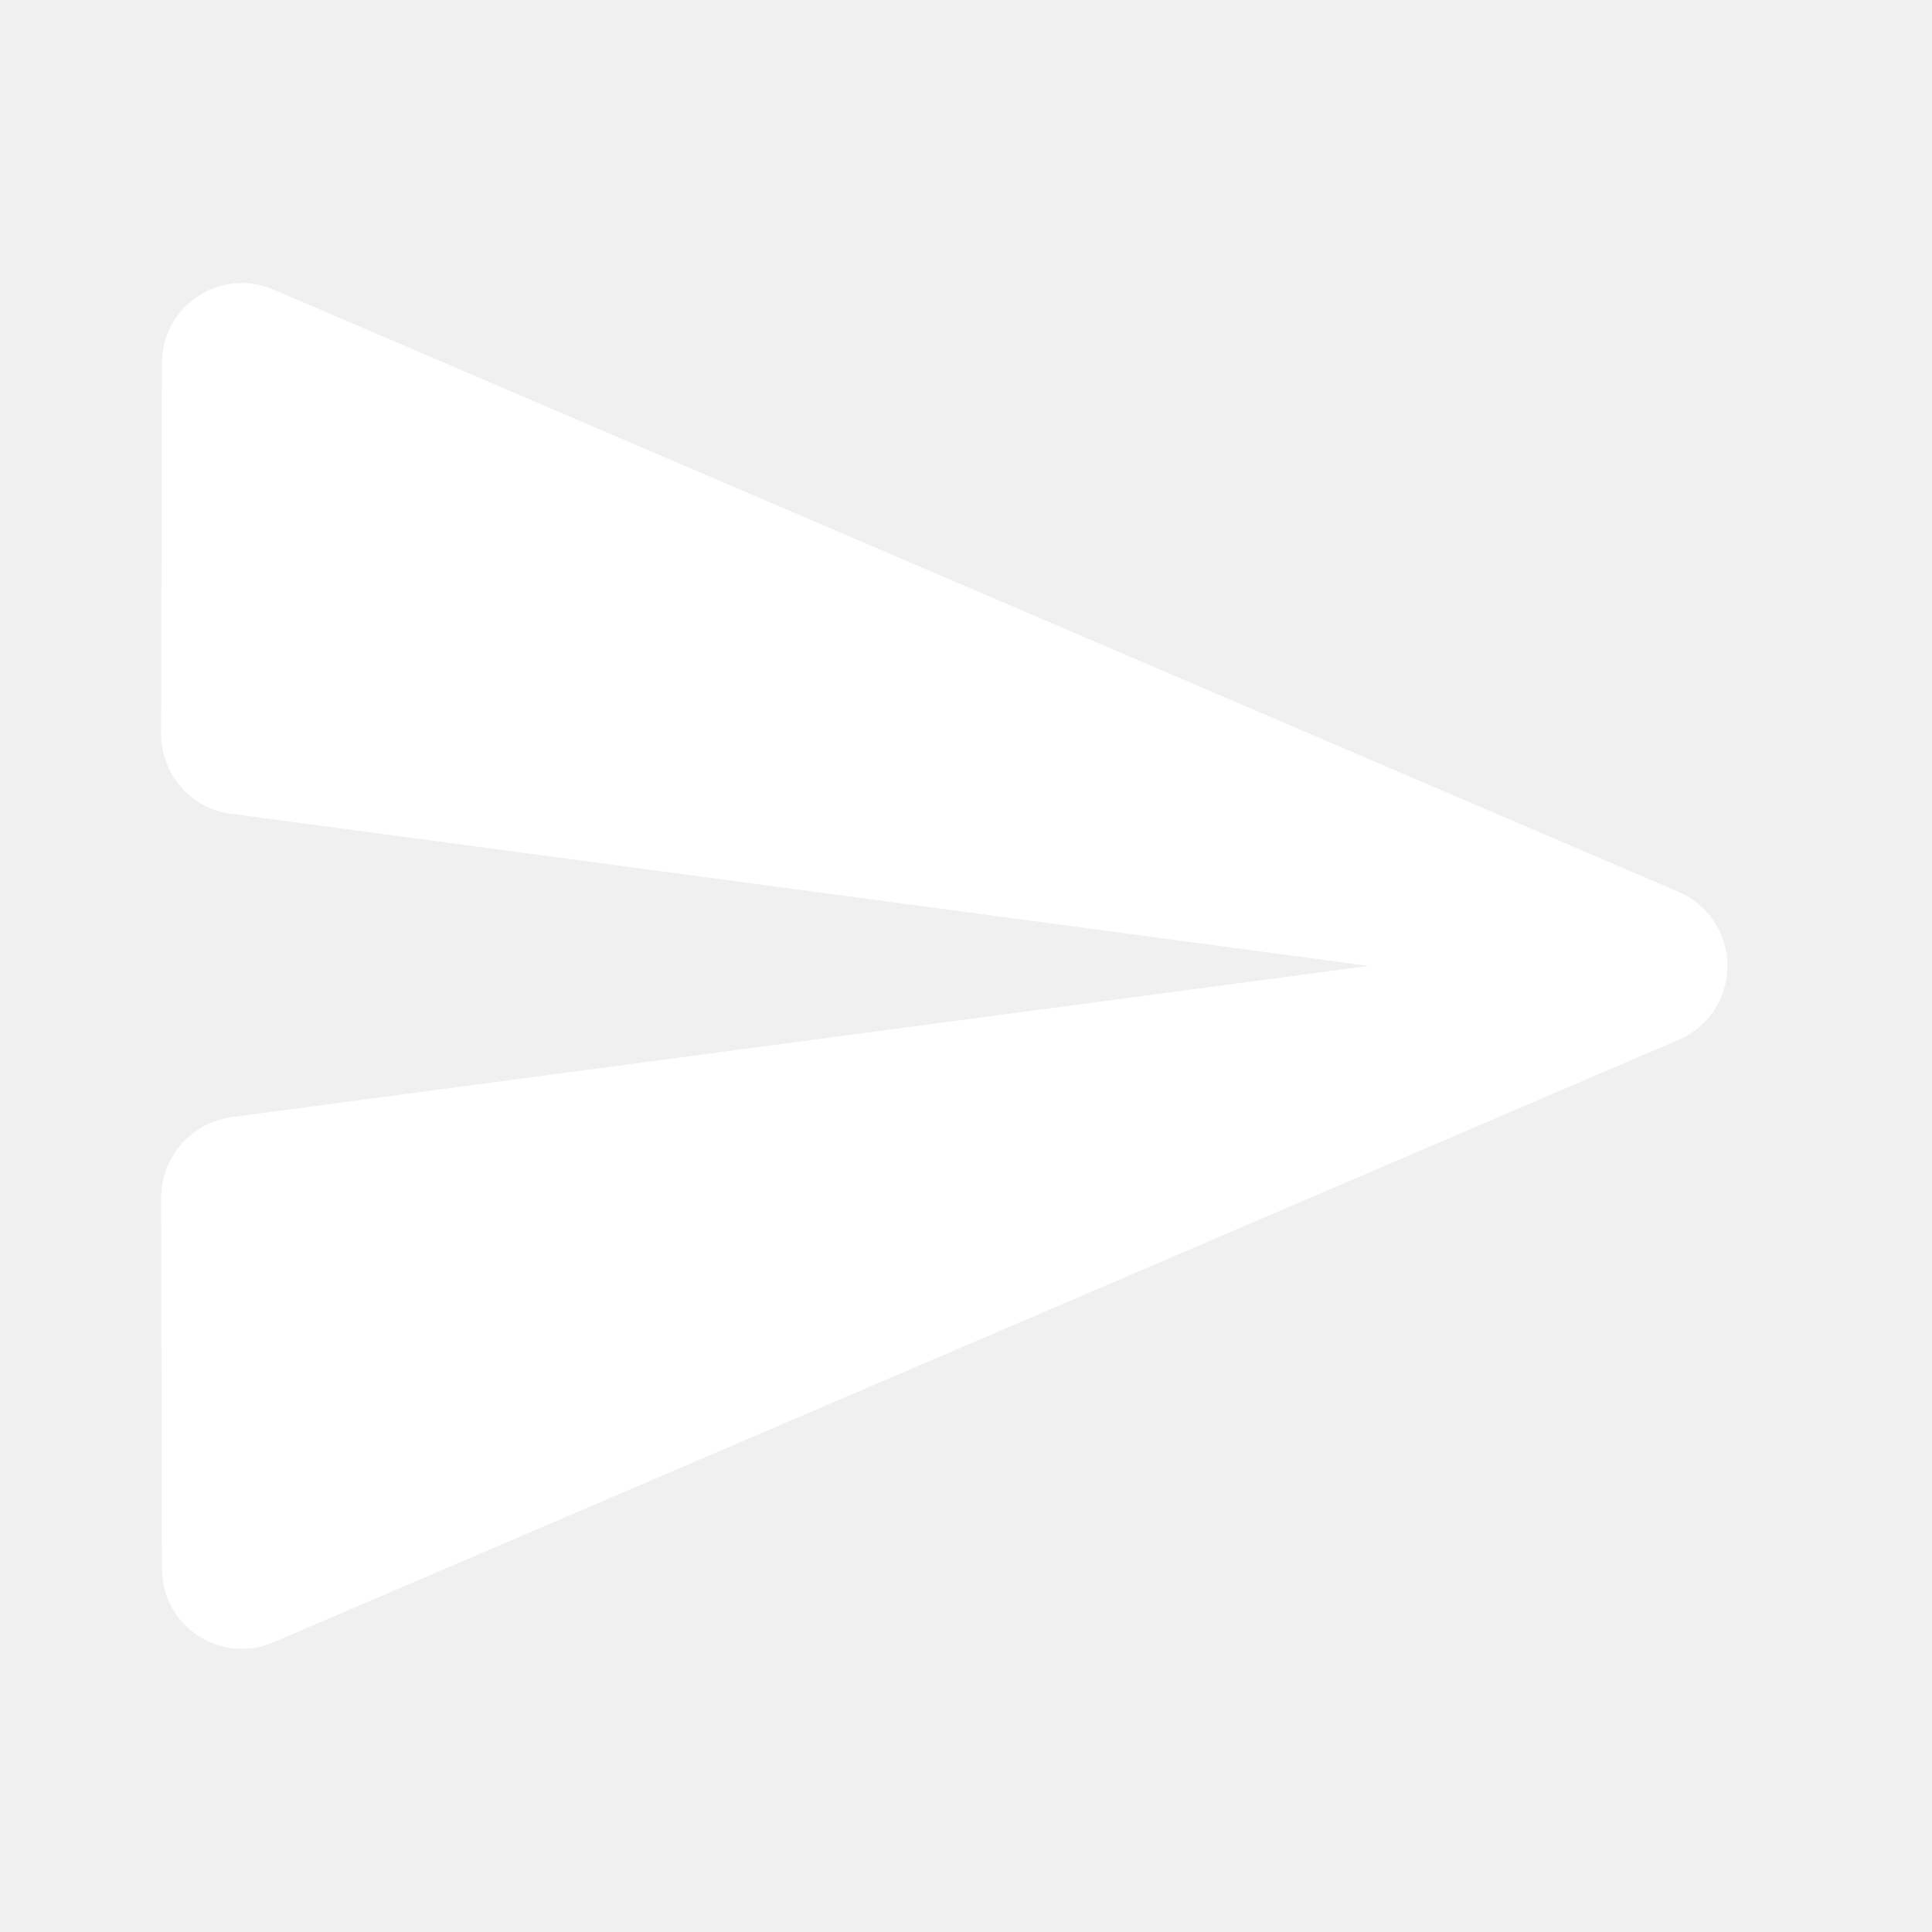
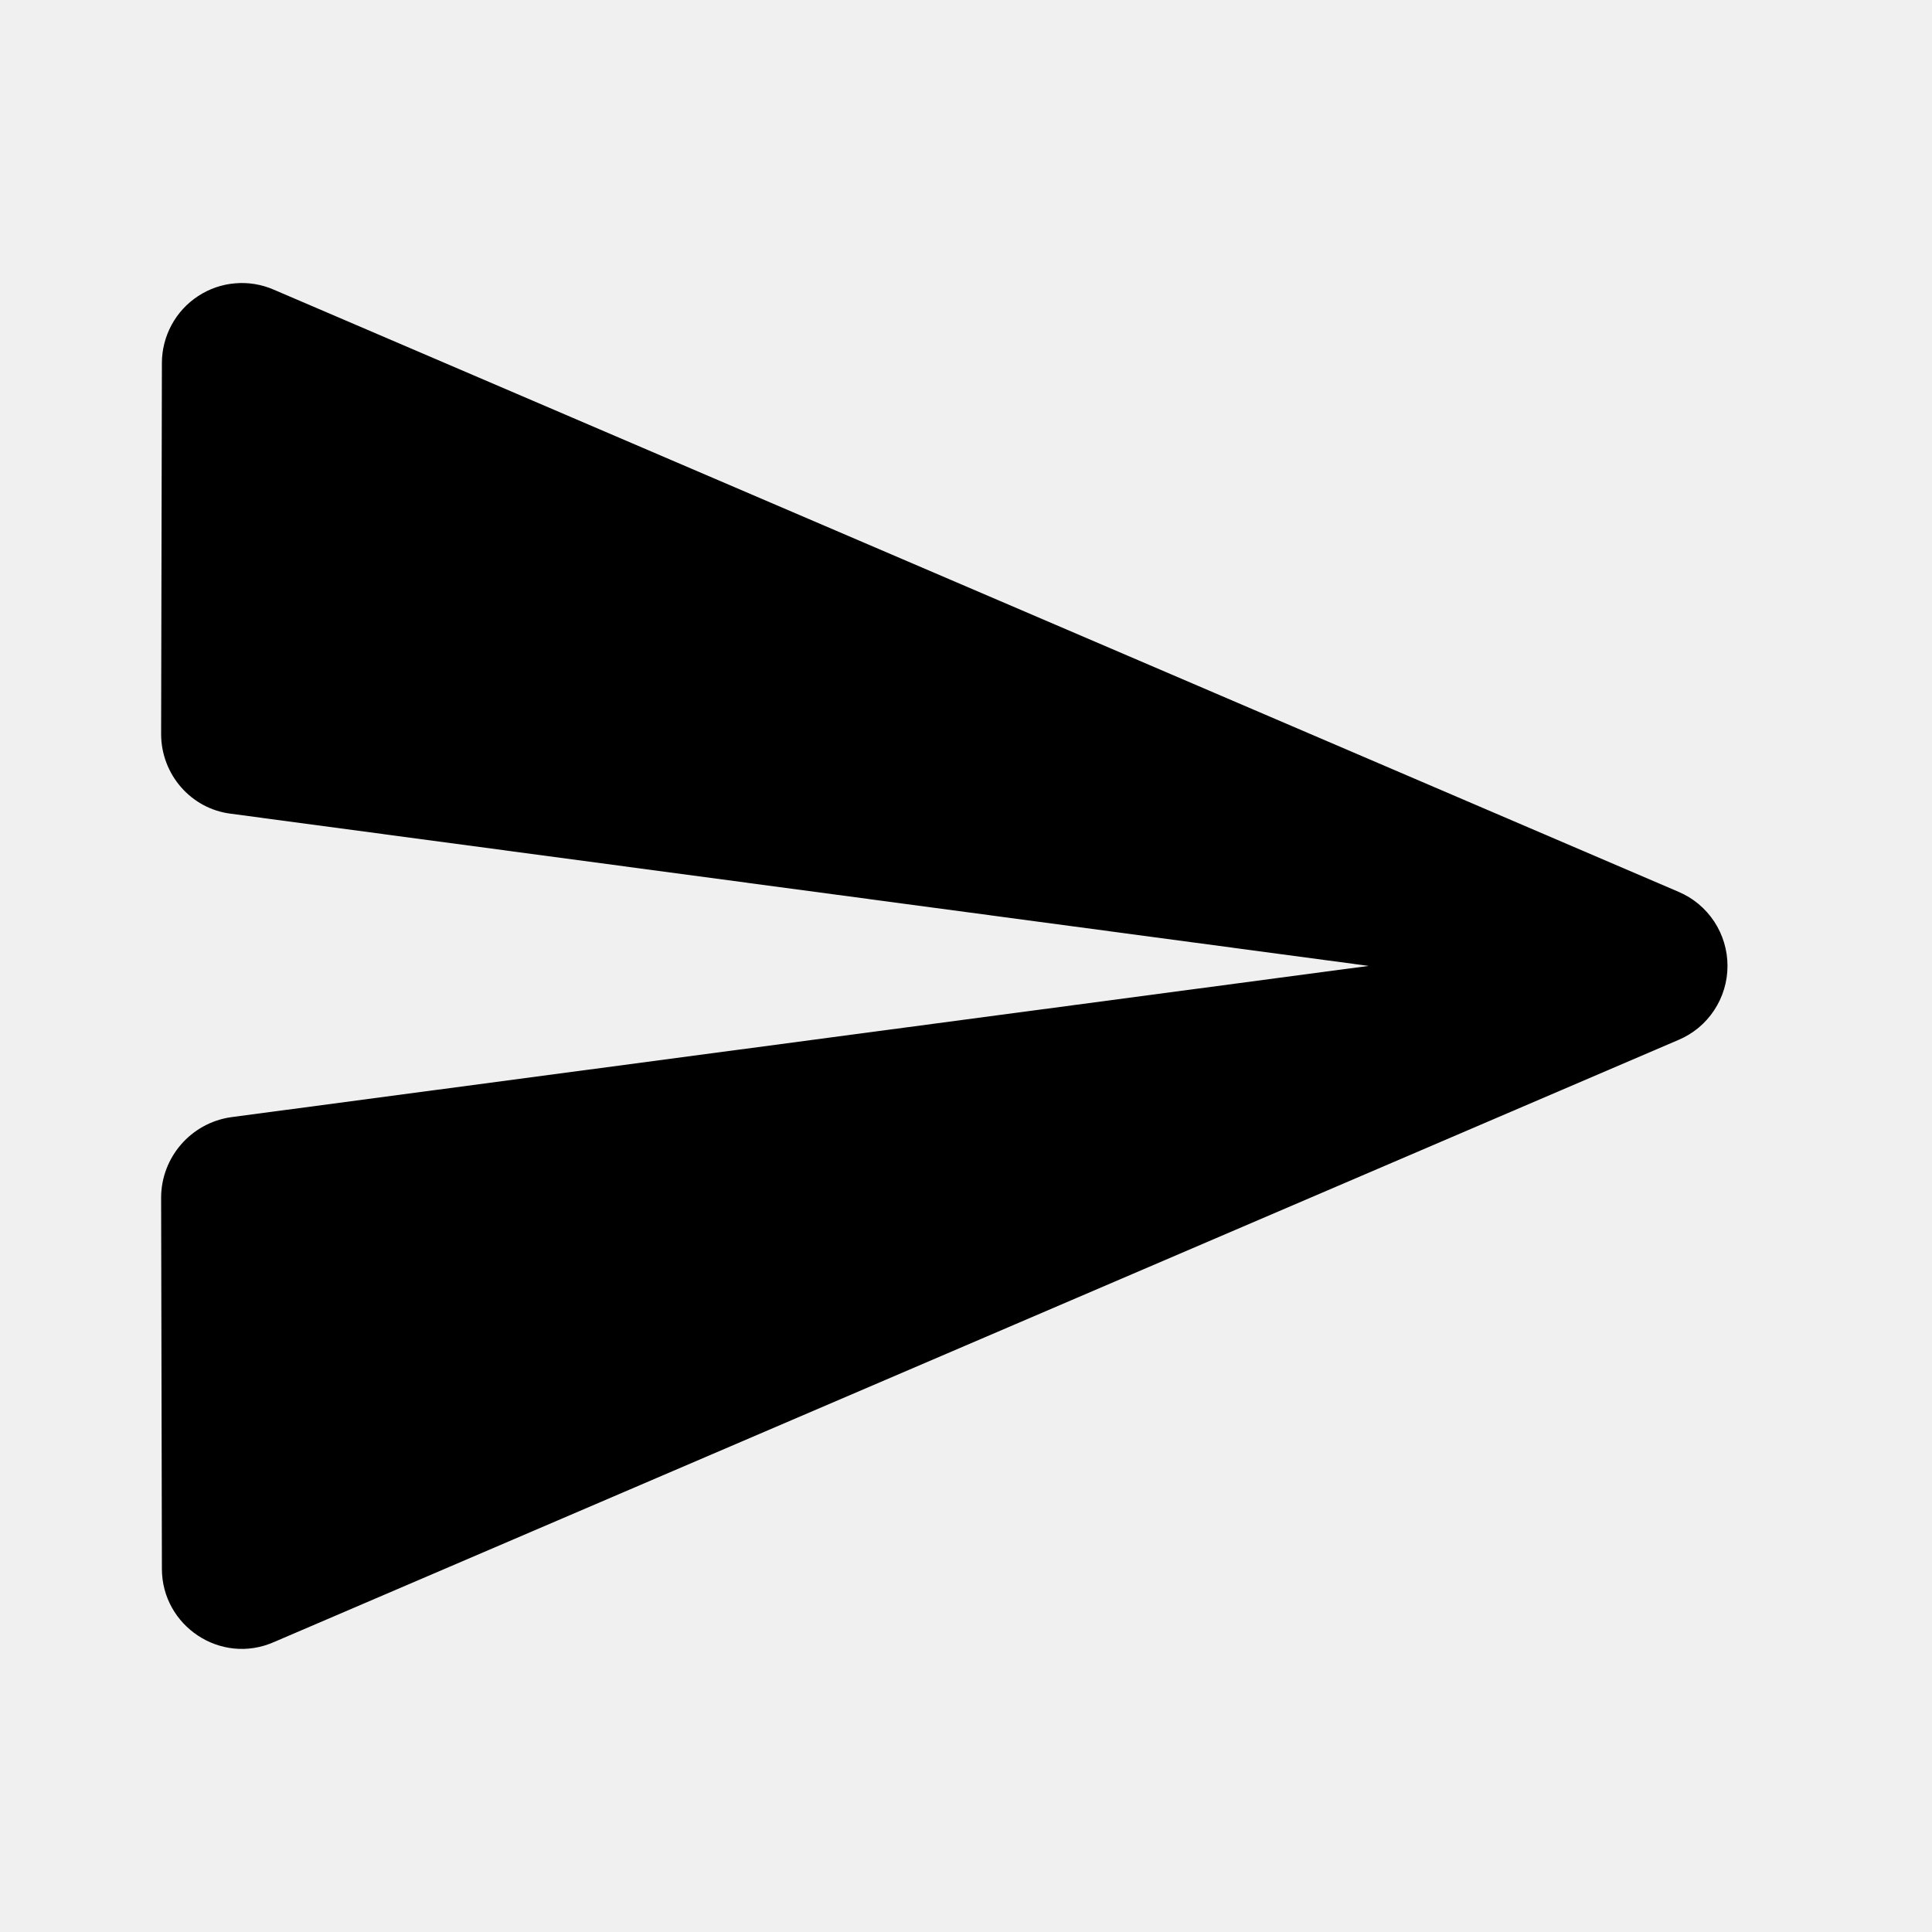
<svg xmlns="http://www.w3.org/2000/svg" width="20" height="20" viewBox="0 0 20 20" fill="none">
-   <path d="M2.835 16.999L17.376 10.765C17.527 10.701 17.655 10.595 17.745 10.458C17.835 10.322 17.883 10.162 17.883 9.999C17.883 9.835 17.835 9.676 17.745 9.539C17.655 9.403 17.527 9.296 17.376 9.232L2.835 2.999C2.709 2.944 2.571 2.921 2.434 2.933C2.297 2.944 2.165 2.99 2.051 3.065C1.936 3.14 1.841 3.243 1.776 3.364C1.711 3.484 1.676 3.62 1.676 3.757L1.668 7.599C1.668 8.015 1.976 8.374 2.393 8.424L14.168 9.999L2.393 11.565C1.976 11.624 1.668 11.982 1.668 12.399L1.676 16.24C1.676 16.832 2.285 17.24 2.835 16.999Z" fill="white" />
+   <path d="M2.835 16.999L17.376 10.765C17.527 10.701 17.655 10.595 17.745 10.458C17.835 10.322 17.883 10.162 17.883 9.999C17.883 9.835 17.835 9.676 17.745 9.539C17.655 9.403 17.527 9.296 17.376 9.232L2.835 2.999C2.709 2.944 2.571 2.921 2.434 2.933C2.297 2.944 2.165 2.99 2.051 3.065C1.936 3.14 1.841 3.243 1.776 3.364C1.711 3.484 1.676 3.62 1.676 3.757L1.668 7.599C1.668 8.015 1.976 8.374 2.393 8.424L14.168 9.999L2.393 11.565C1.976 11.624 1.668 11.982 1.668 12.399L1.676 16.24C1.676 16.832 2.285 17.24 2.835 16.999Z" fill="currentColor" />
</svg>
